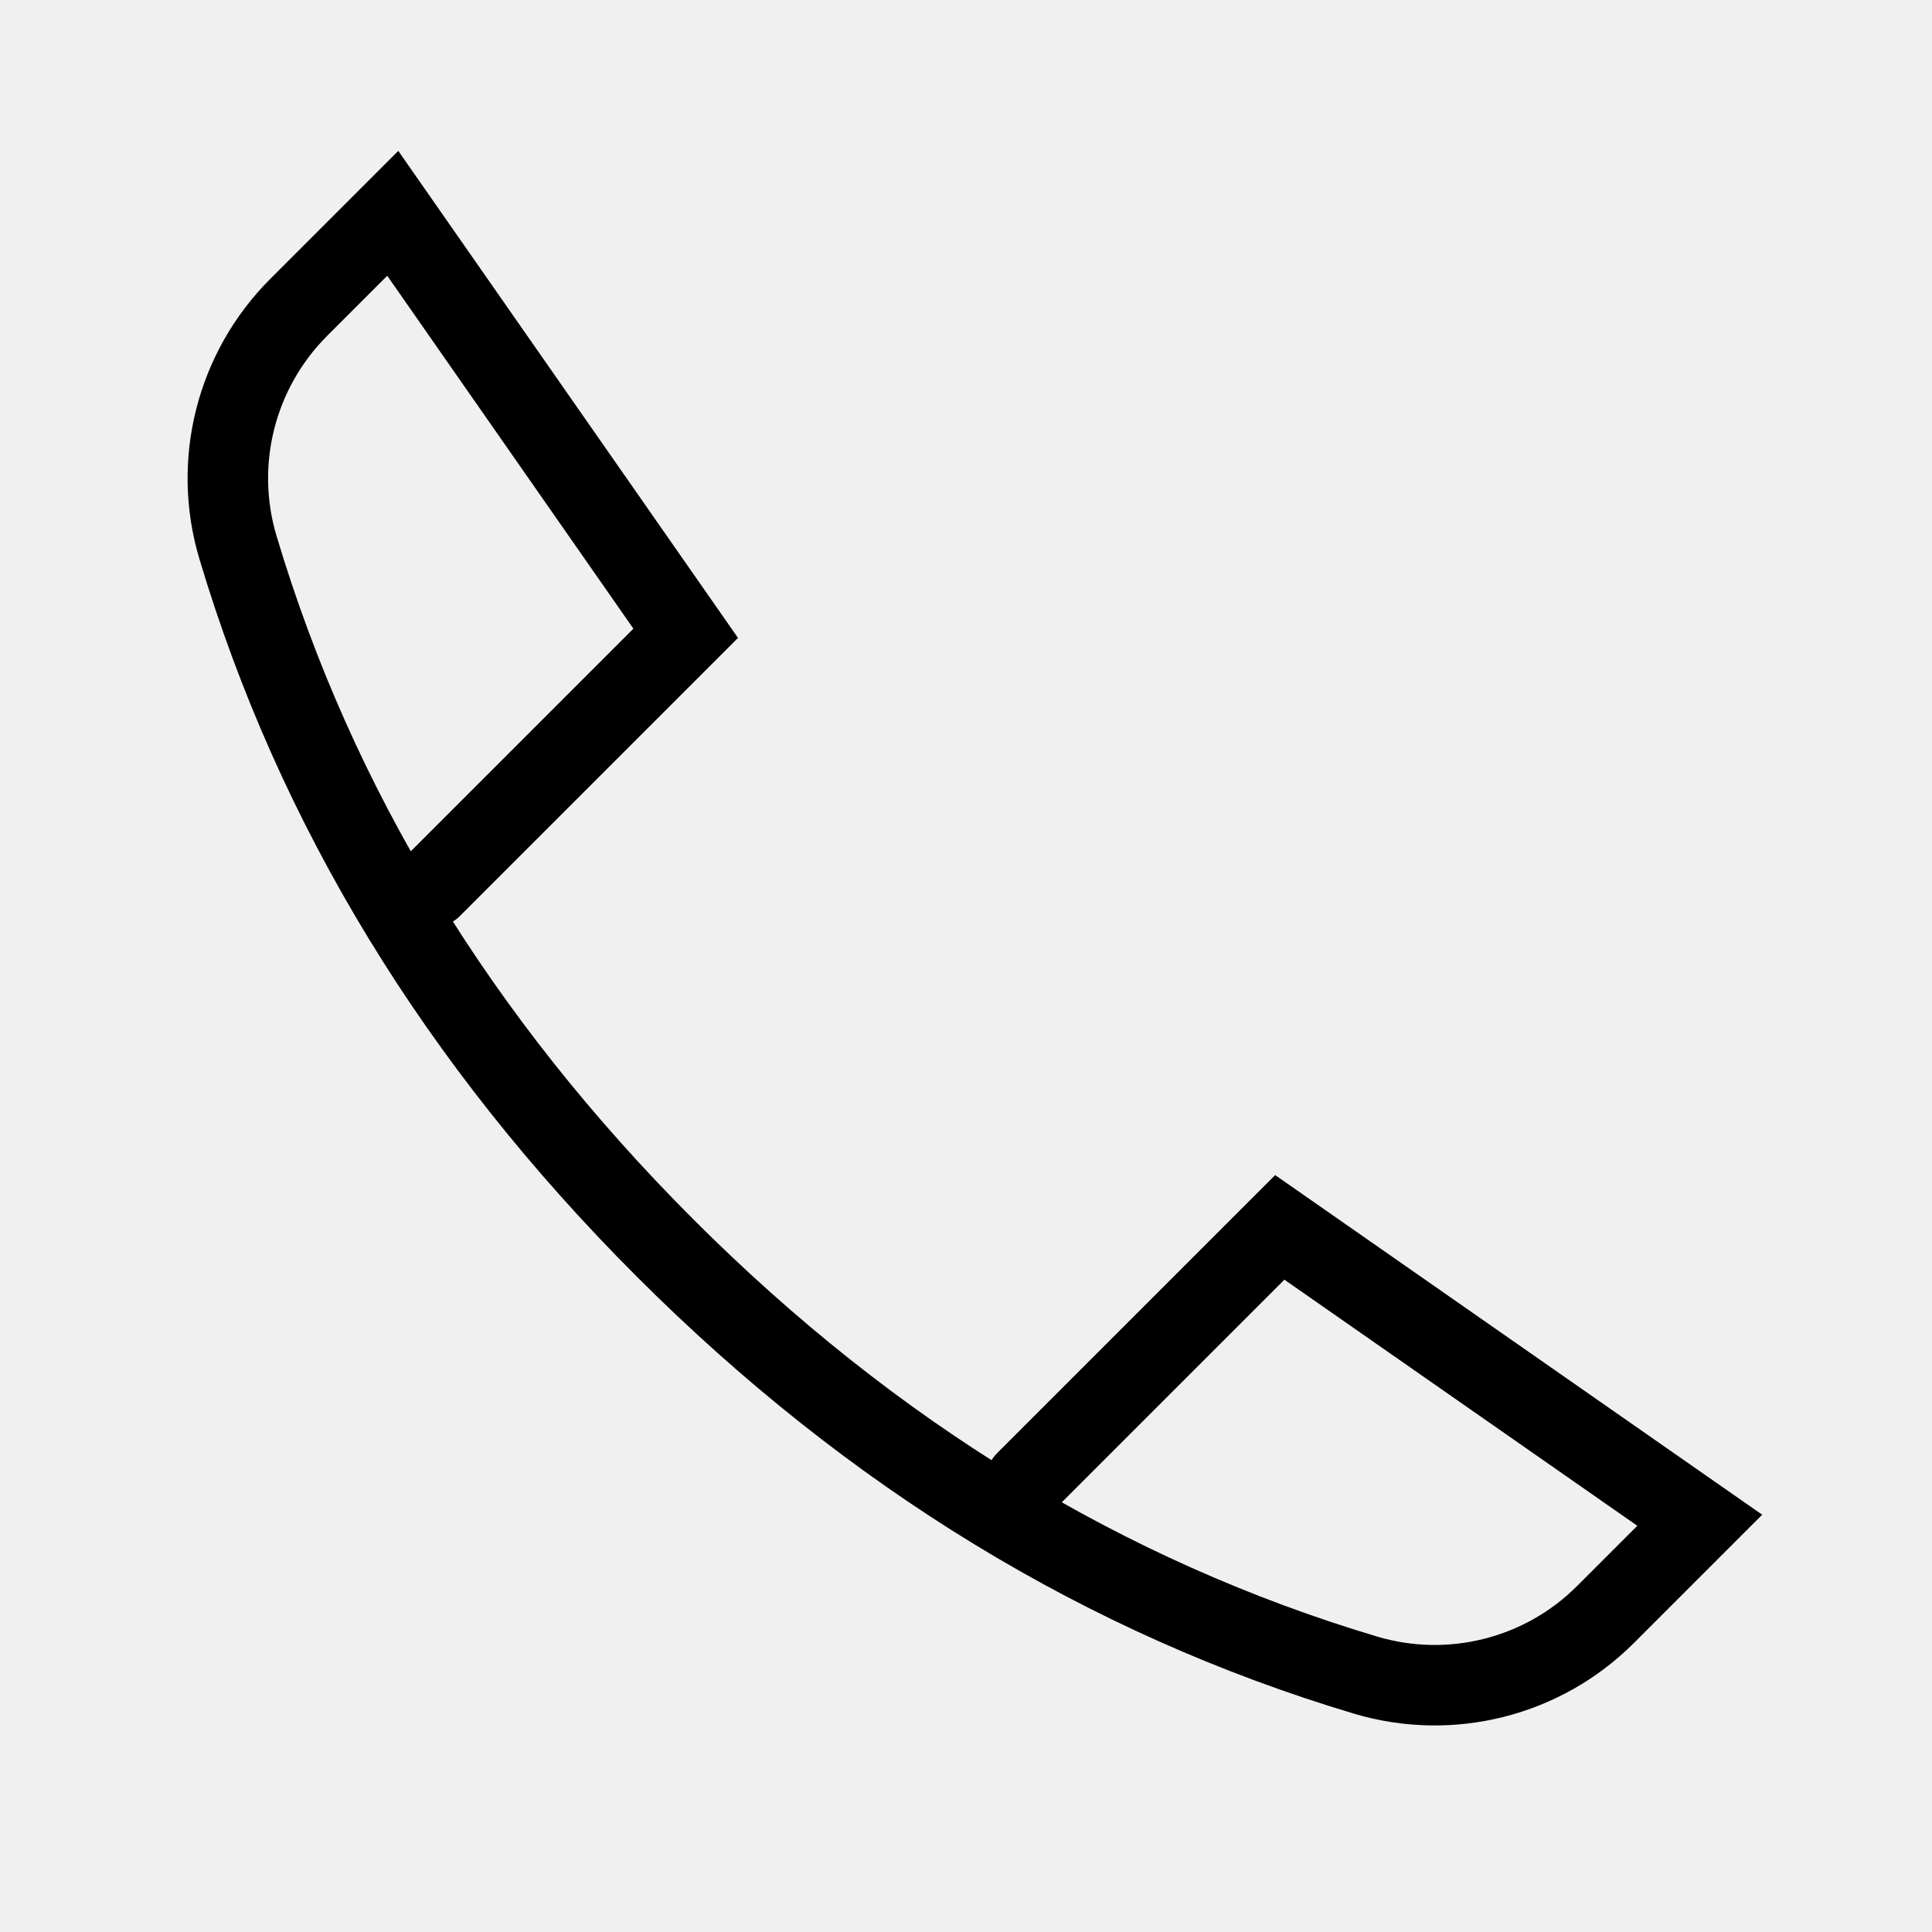
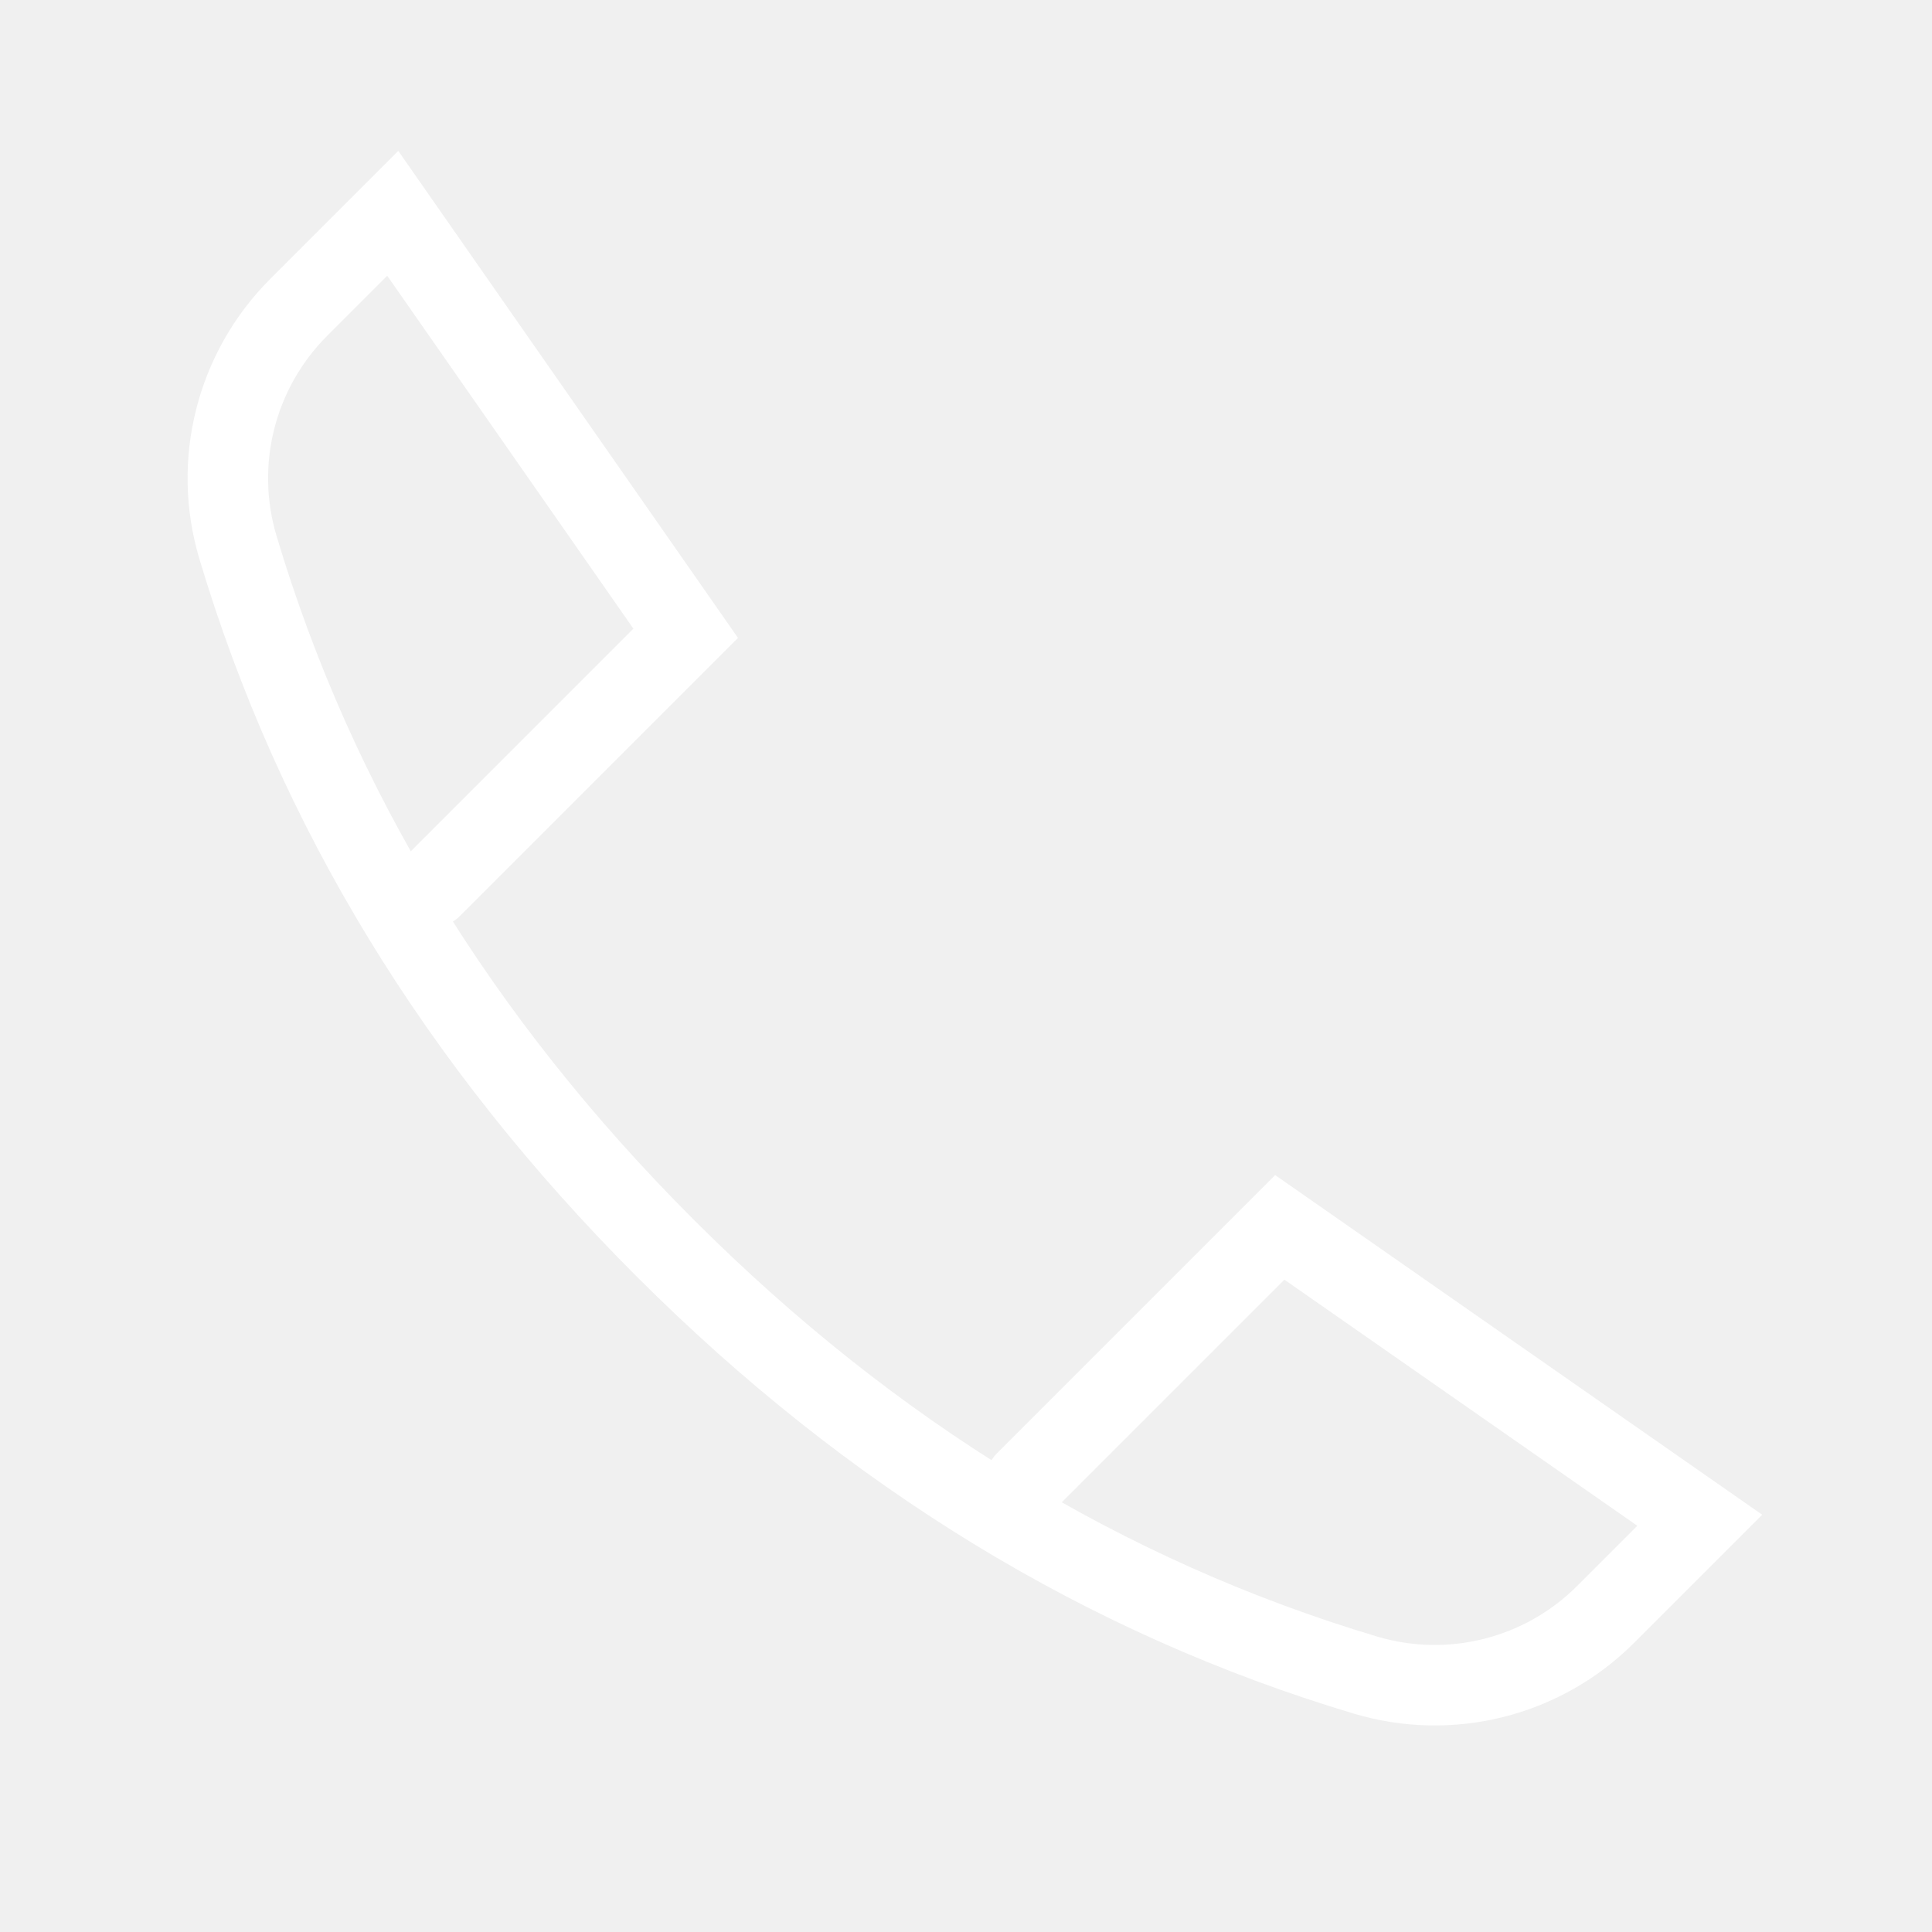
- <svg xmlns="http://www.w3.org/2000/svg" width="800px" height="800px" viewBox="0 0 24 24" role="img" aria-labelledby="phoneIconTitle" stroke="#000000" stroke-width="1" stroke-linecap="square" stroke-linejoin="miter" fill="none" color="#000000">
+ <svg xmlns="http://www.w3.org/2000/svg" width="800px" height="800px" viewBox="0 0 24 24" role="img" aria-labelledby="phoneIconTitle" stroke="#FFFFFF" stroke-width="1" stroke-linecap="square" stroke-linejoin="miter" fill="none" color="#000000">
  <path stroke-linecap="round" d="M12.741,18.404 L15.898,15.247 L21.115,18.885 L19.944,20.056 C19.165,20.835 18.021,21.124 16.964,20.809 C13.735,19.844 10.834,18.075 8.262,15.503 C5.689,12.93 3.921,10.03 2.956,6.8 C2.64,5.744 2.93,4.6 3.709,3.82 L4.879,2.65 L8.518,7.867 L5.361,11.024" />
</svg>
